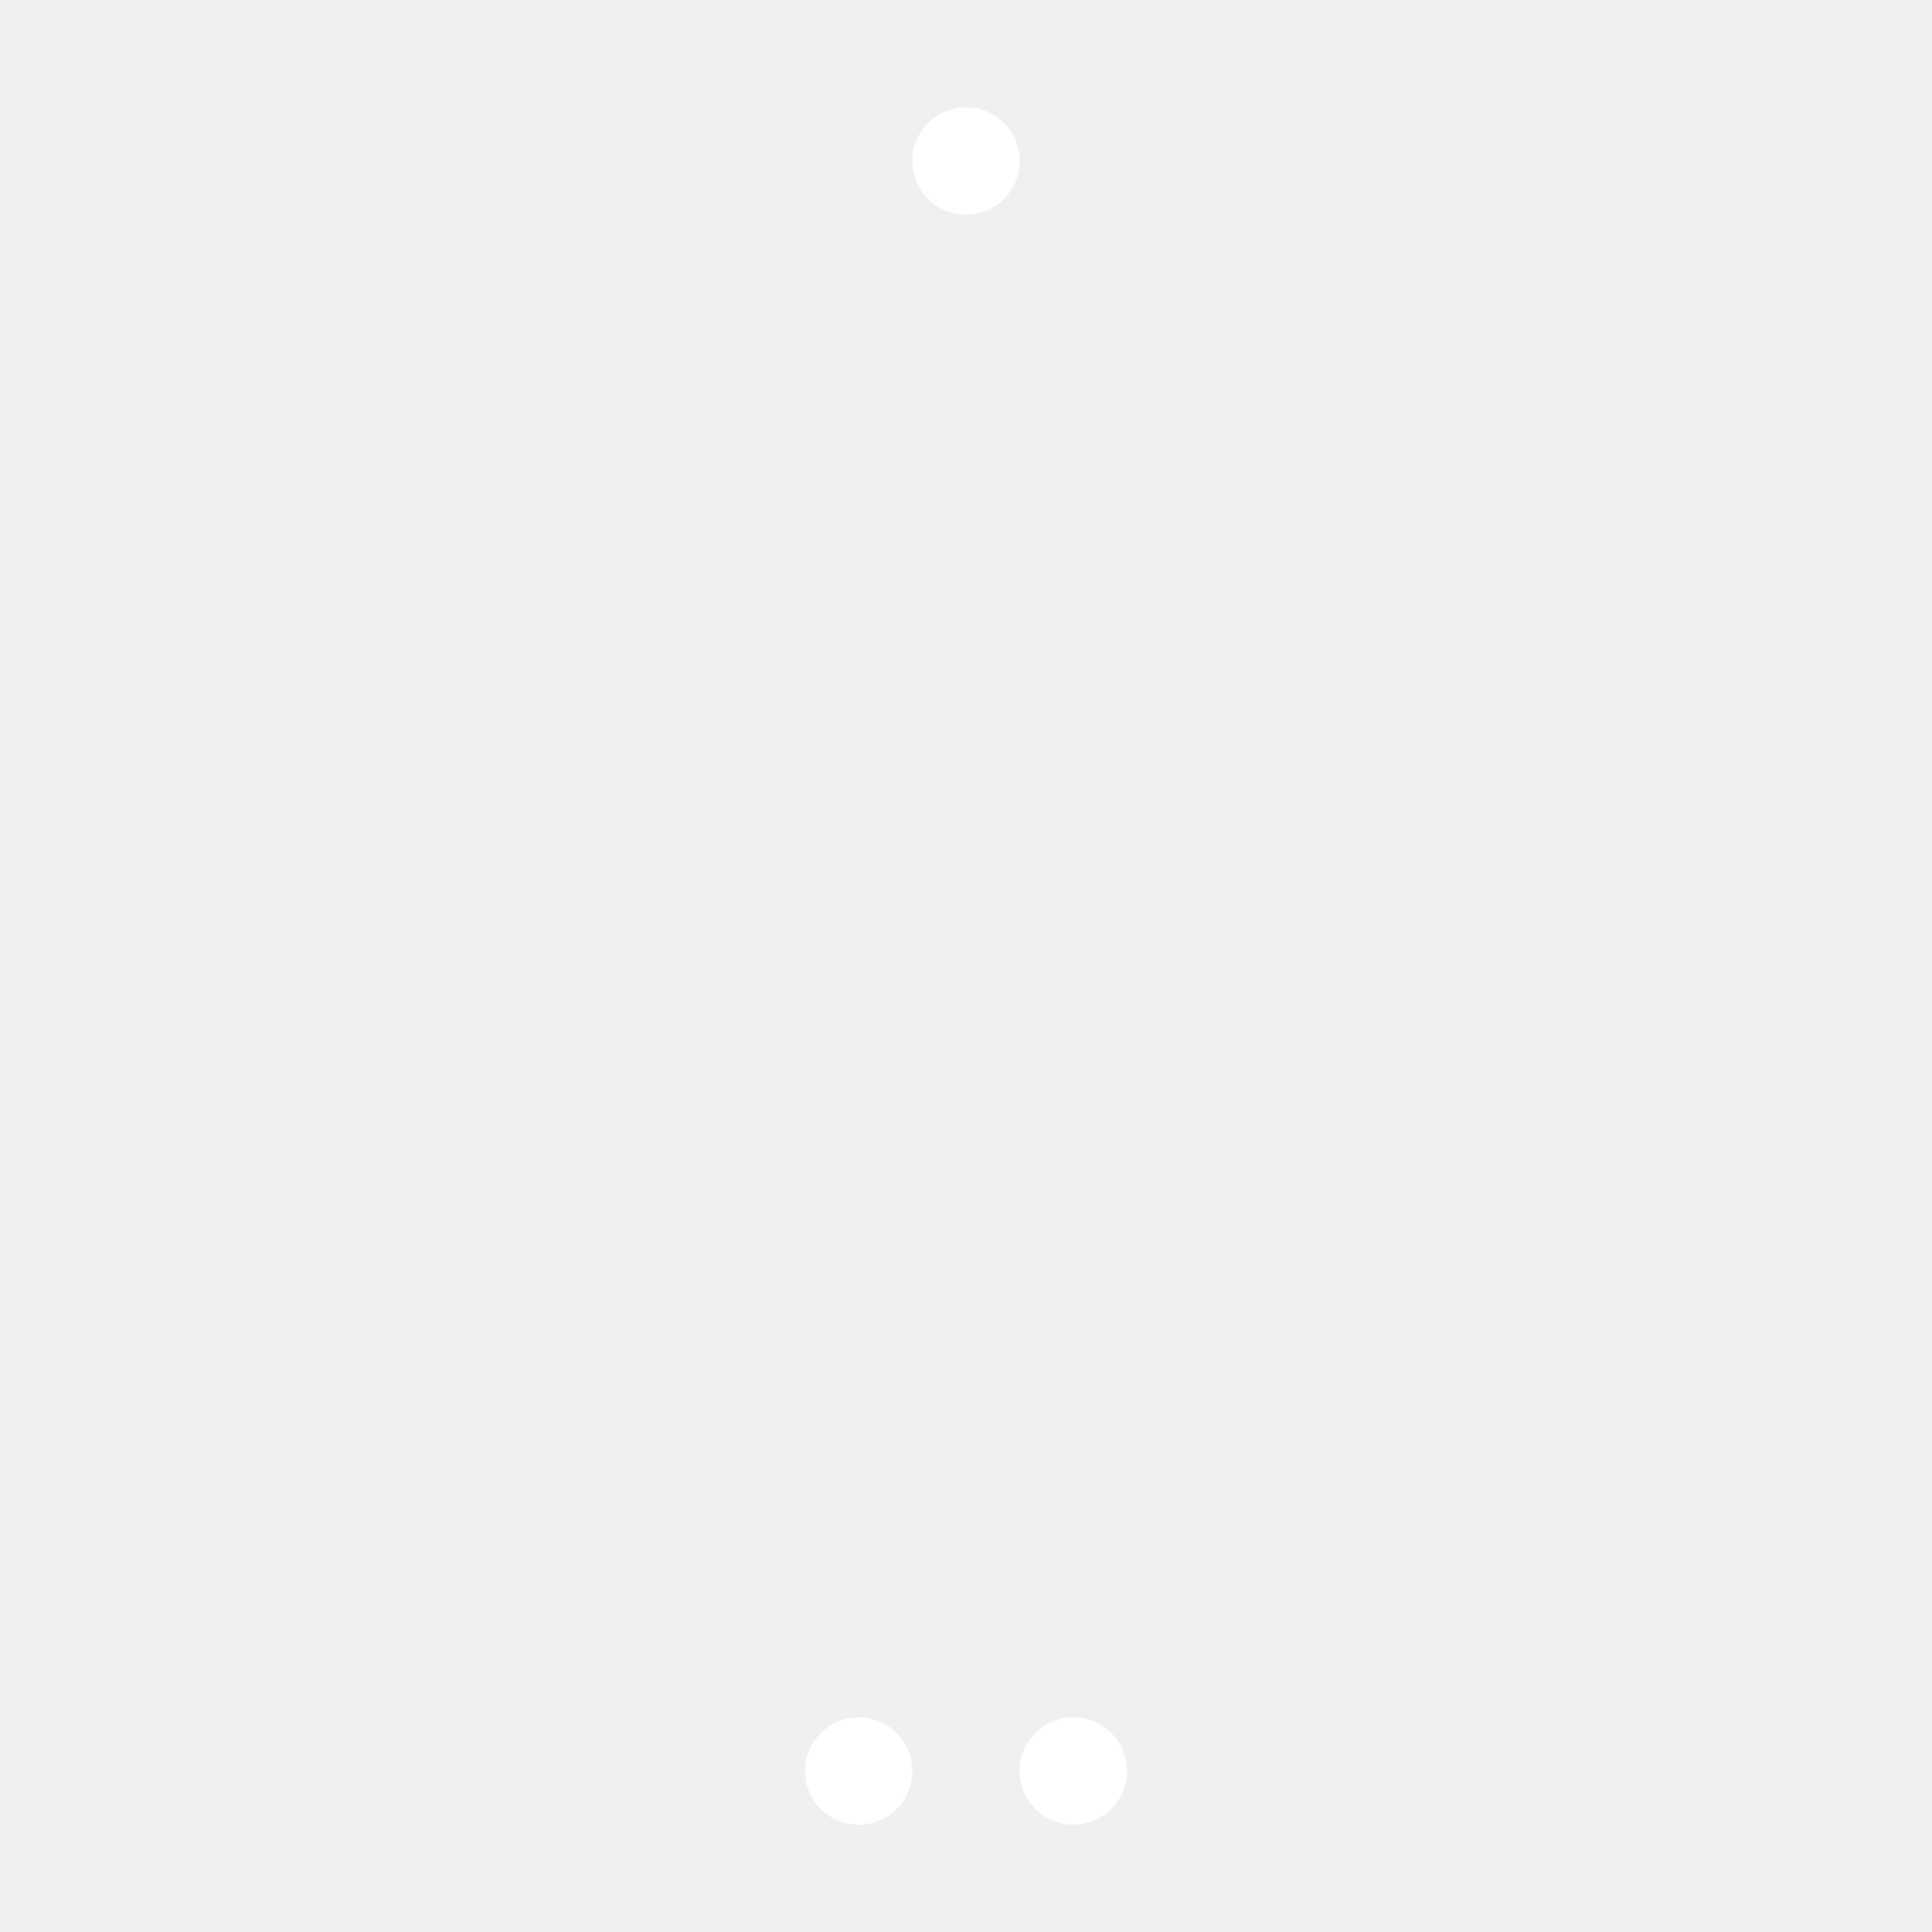
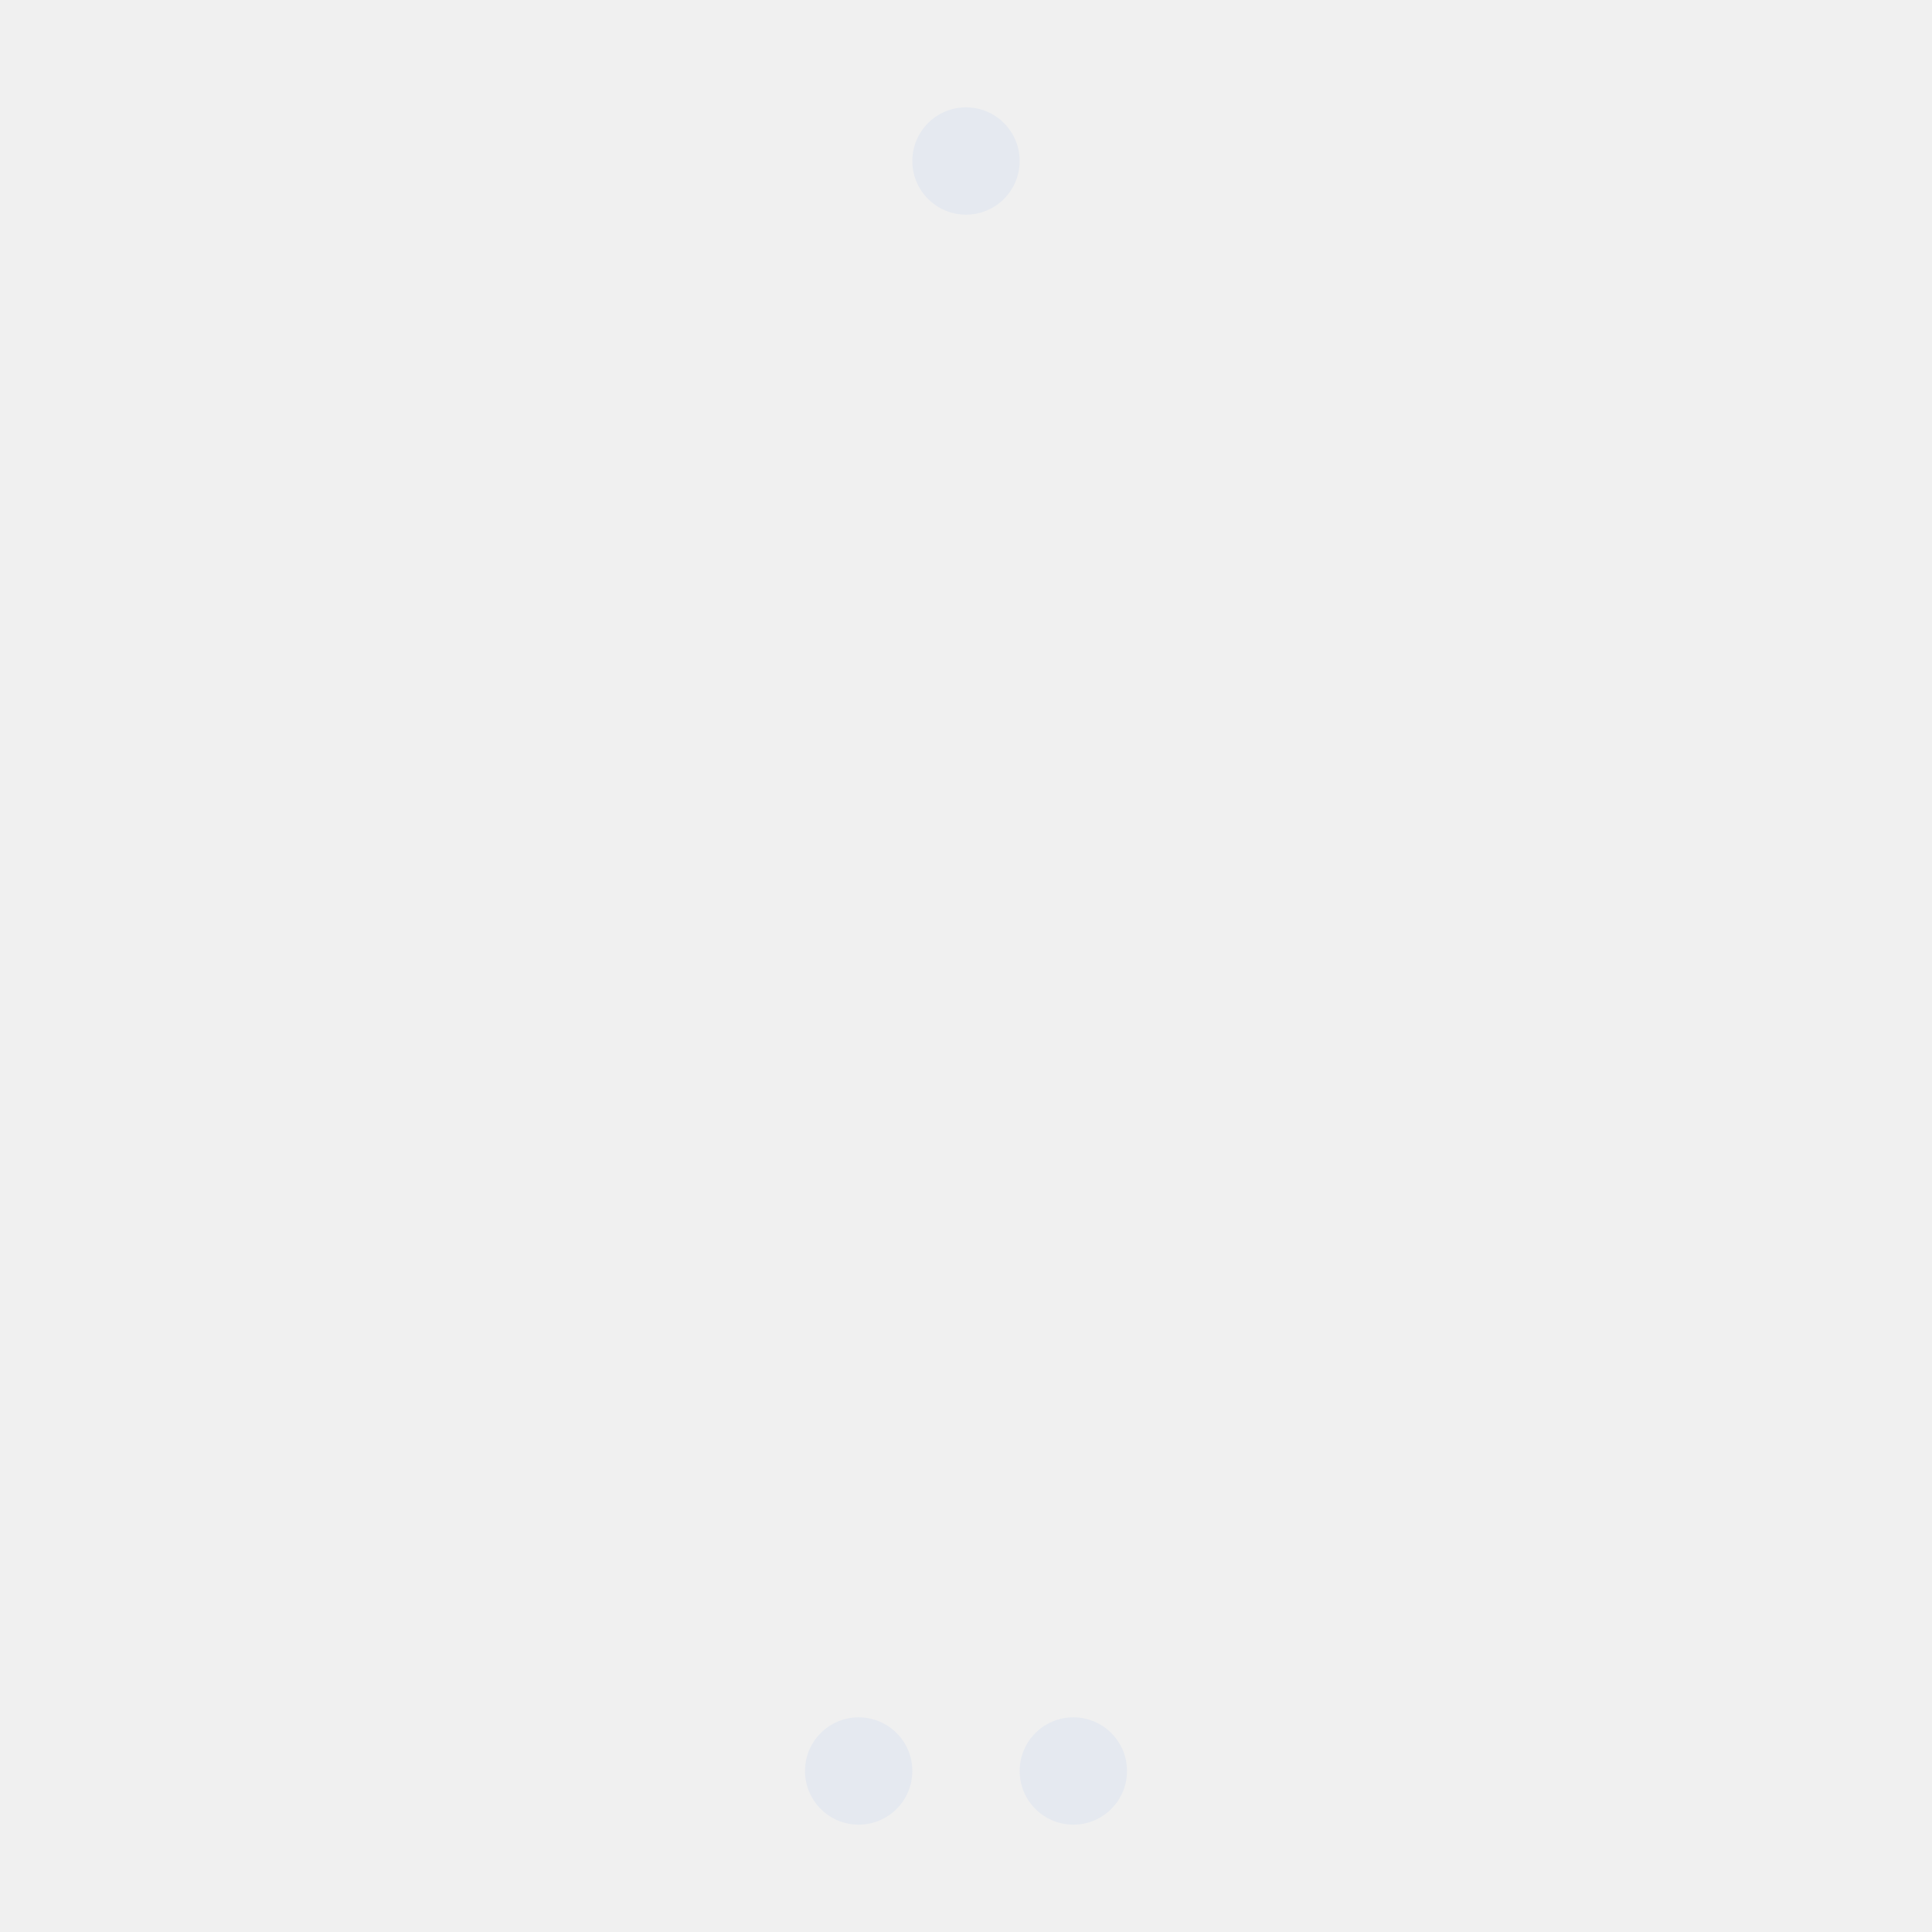
<svg xmlns="http://www.w3.org/2000/svg" width="144" height="144" viewBox="0 0 72 72">
-   <circle cx="32" cy="66" r="2" fill="#FFFFFF" />
-   <circle cx="40" cy="66" r="2" fill="#FFFFFF" />
-   <circle cx="36" cy="6" r="2" fill="#FFFFFF" />
+   <circle cx="32" cy="66" r="2" fill="#e5e9f0" />
+   <circle cx="40" cy="66" r="2" fill="#e5e9f0" />
+   <circle cx="36" cy="6" r="2" fill="#e5e9f0" />
</svg>
